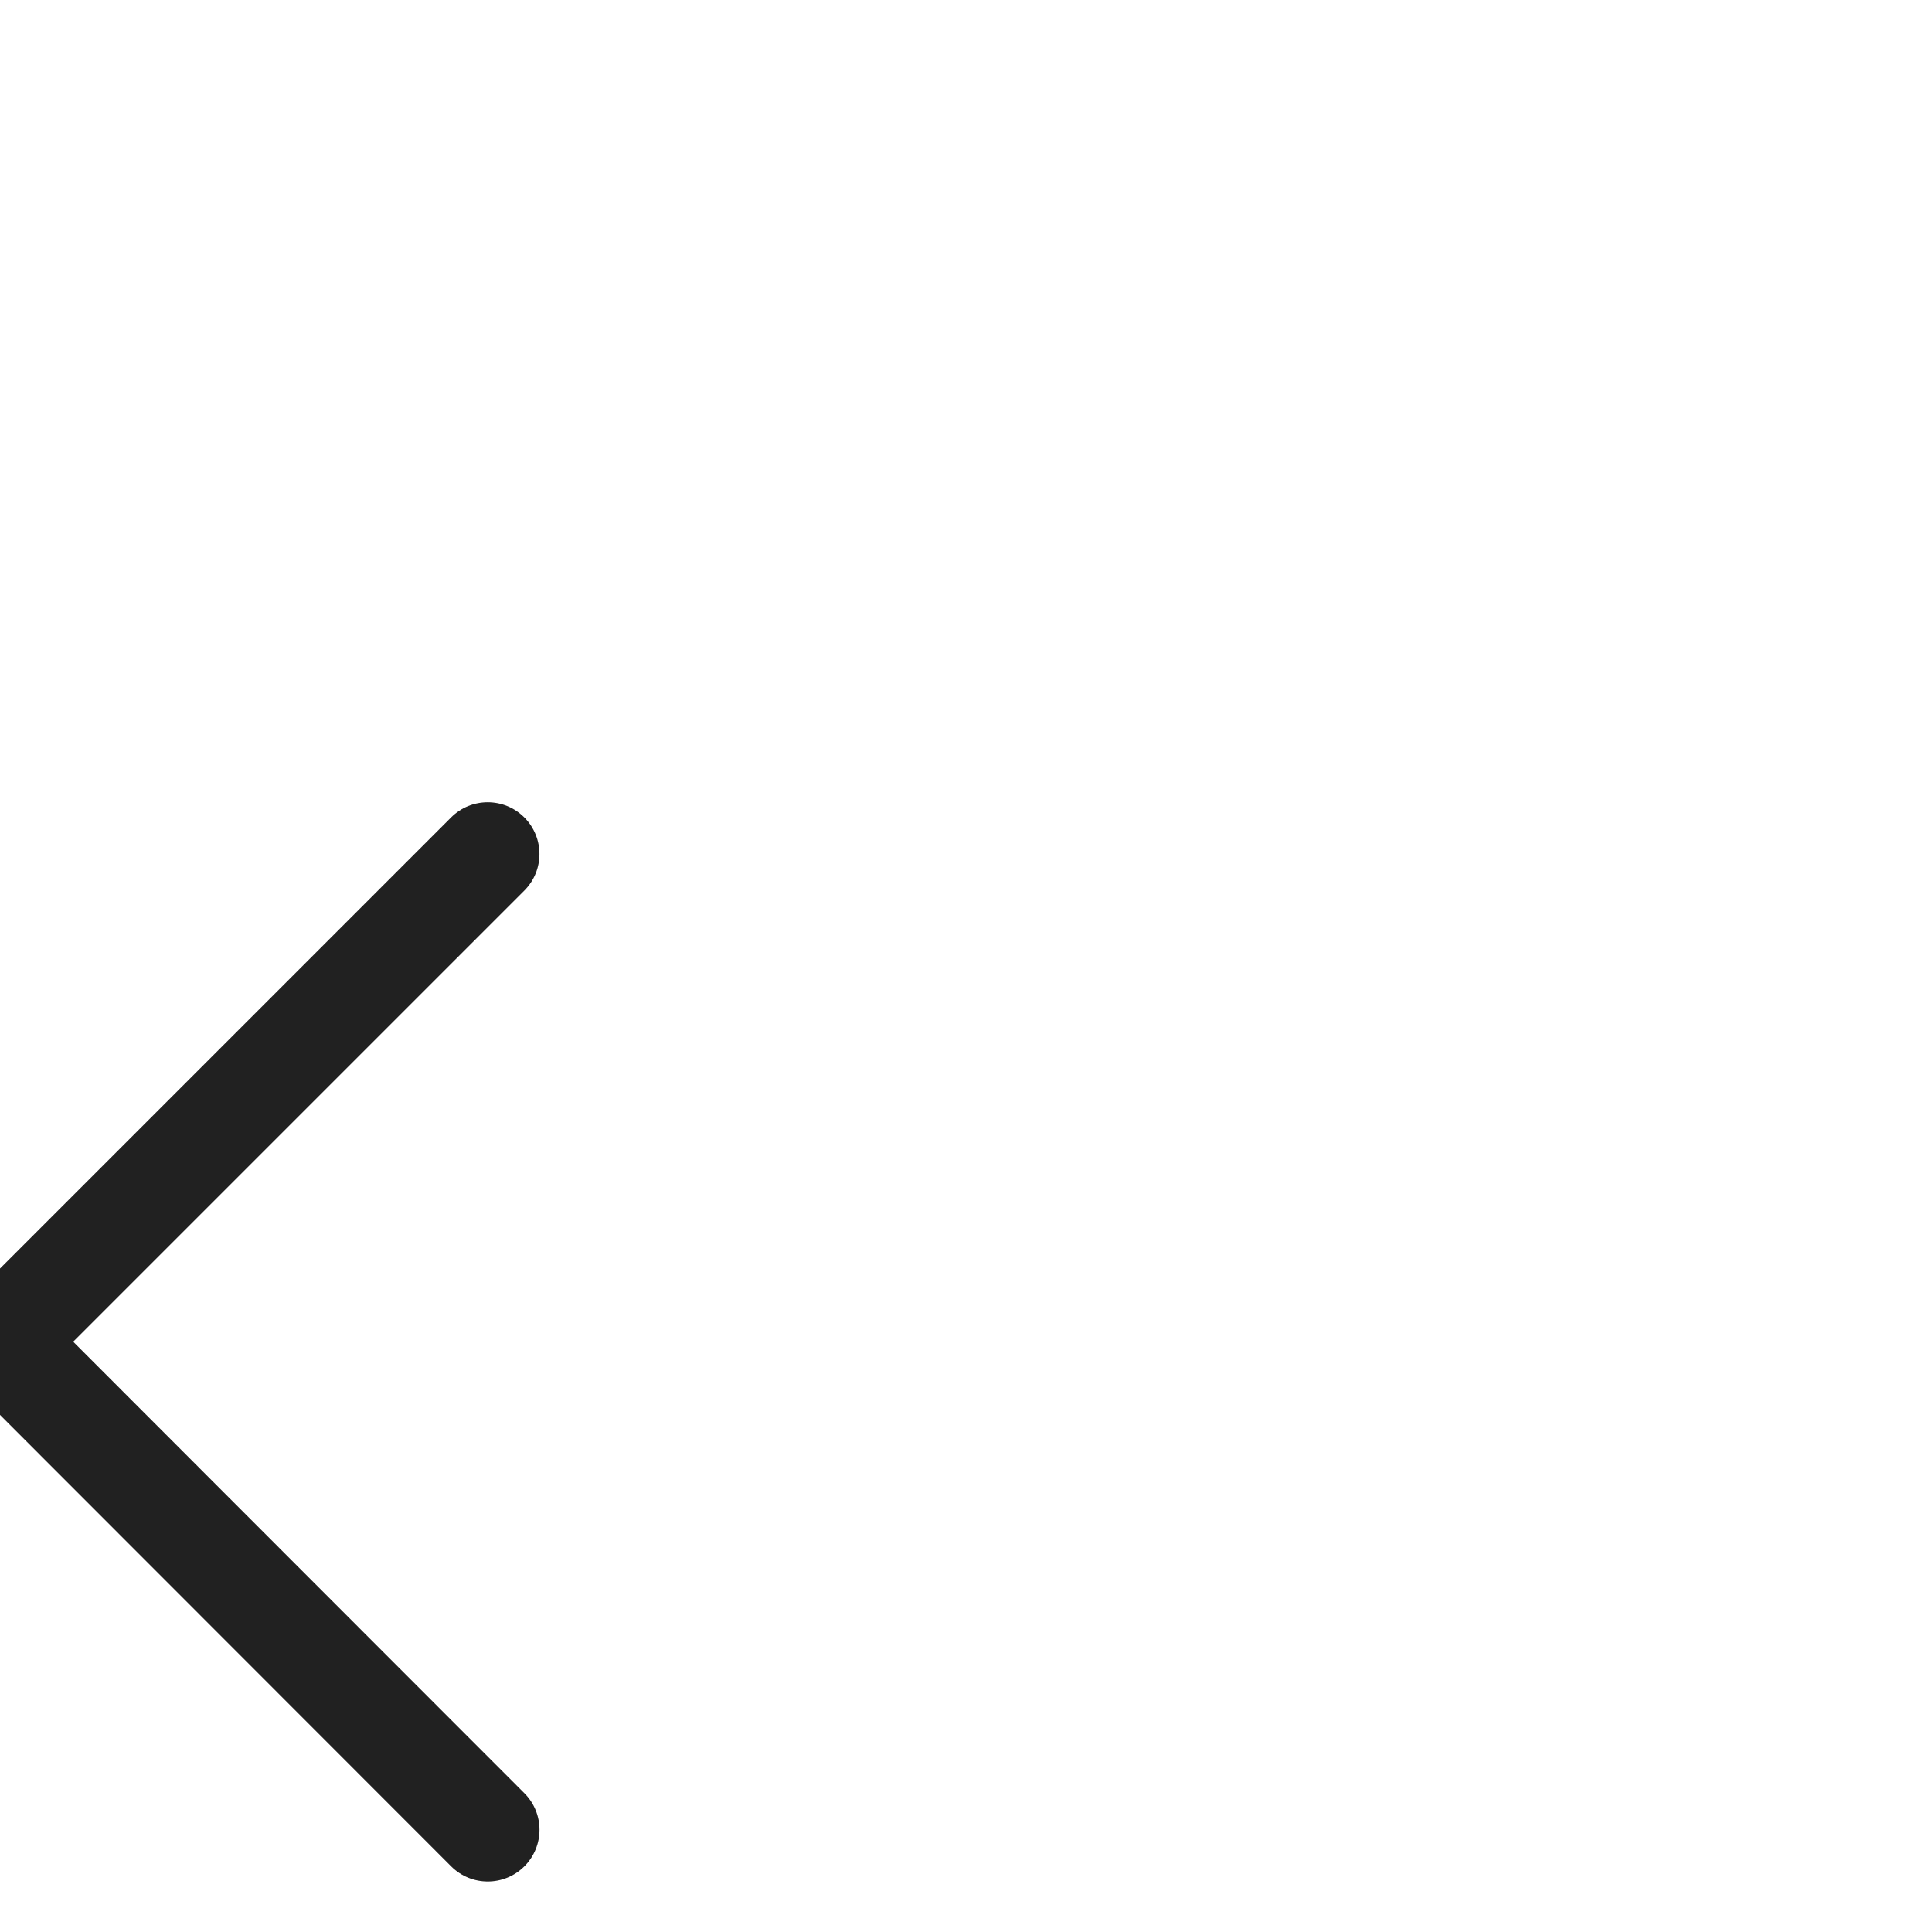
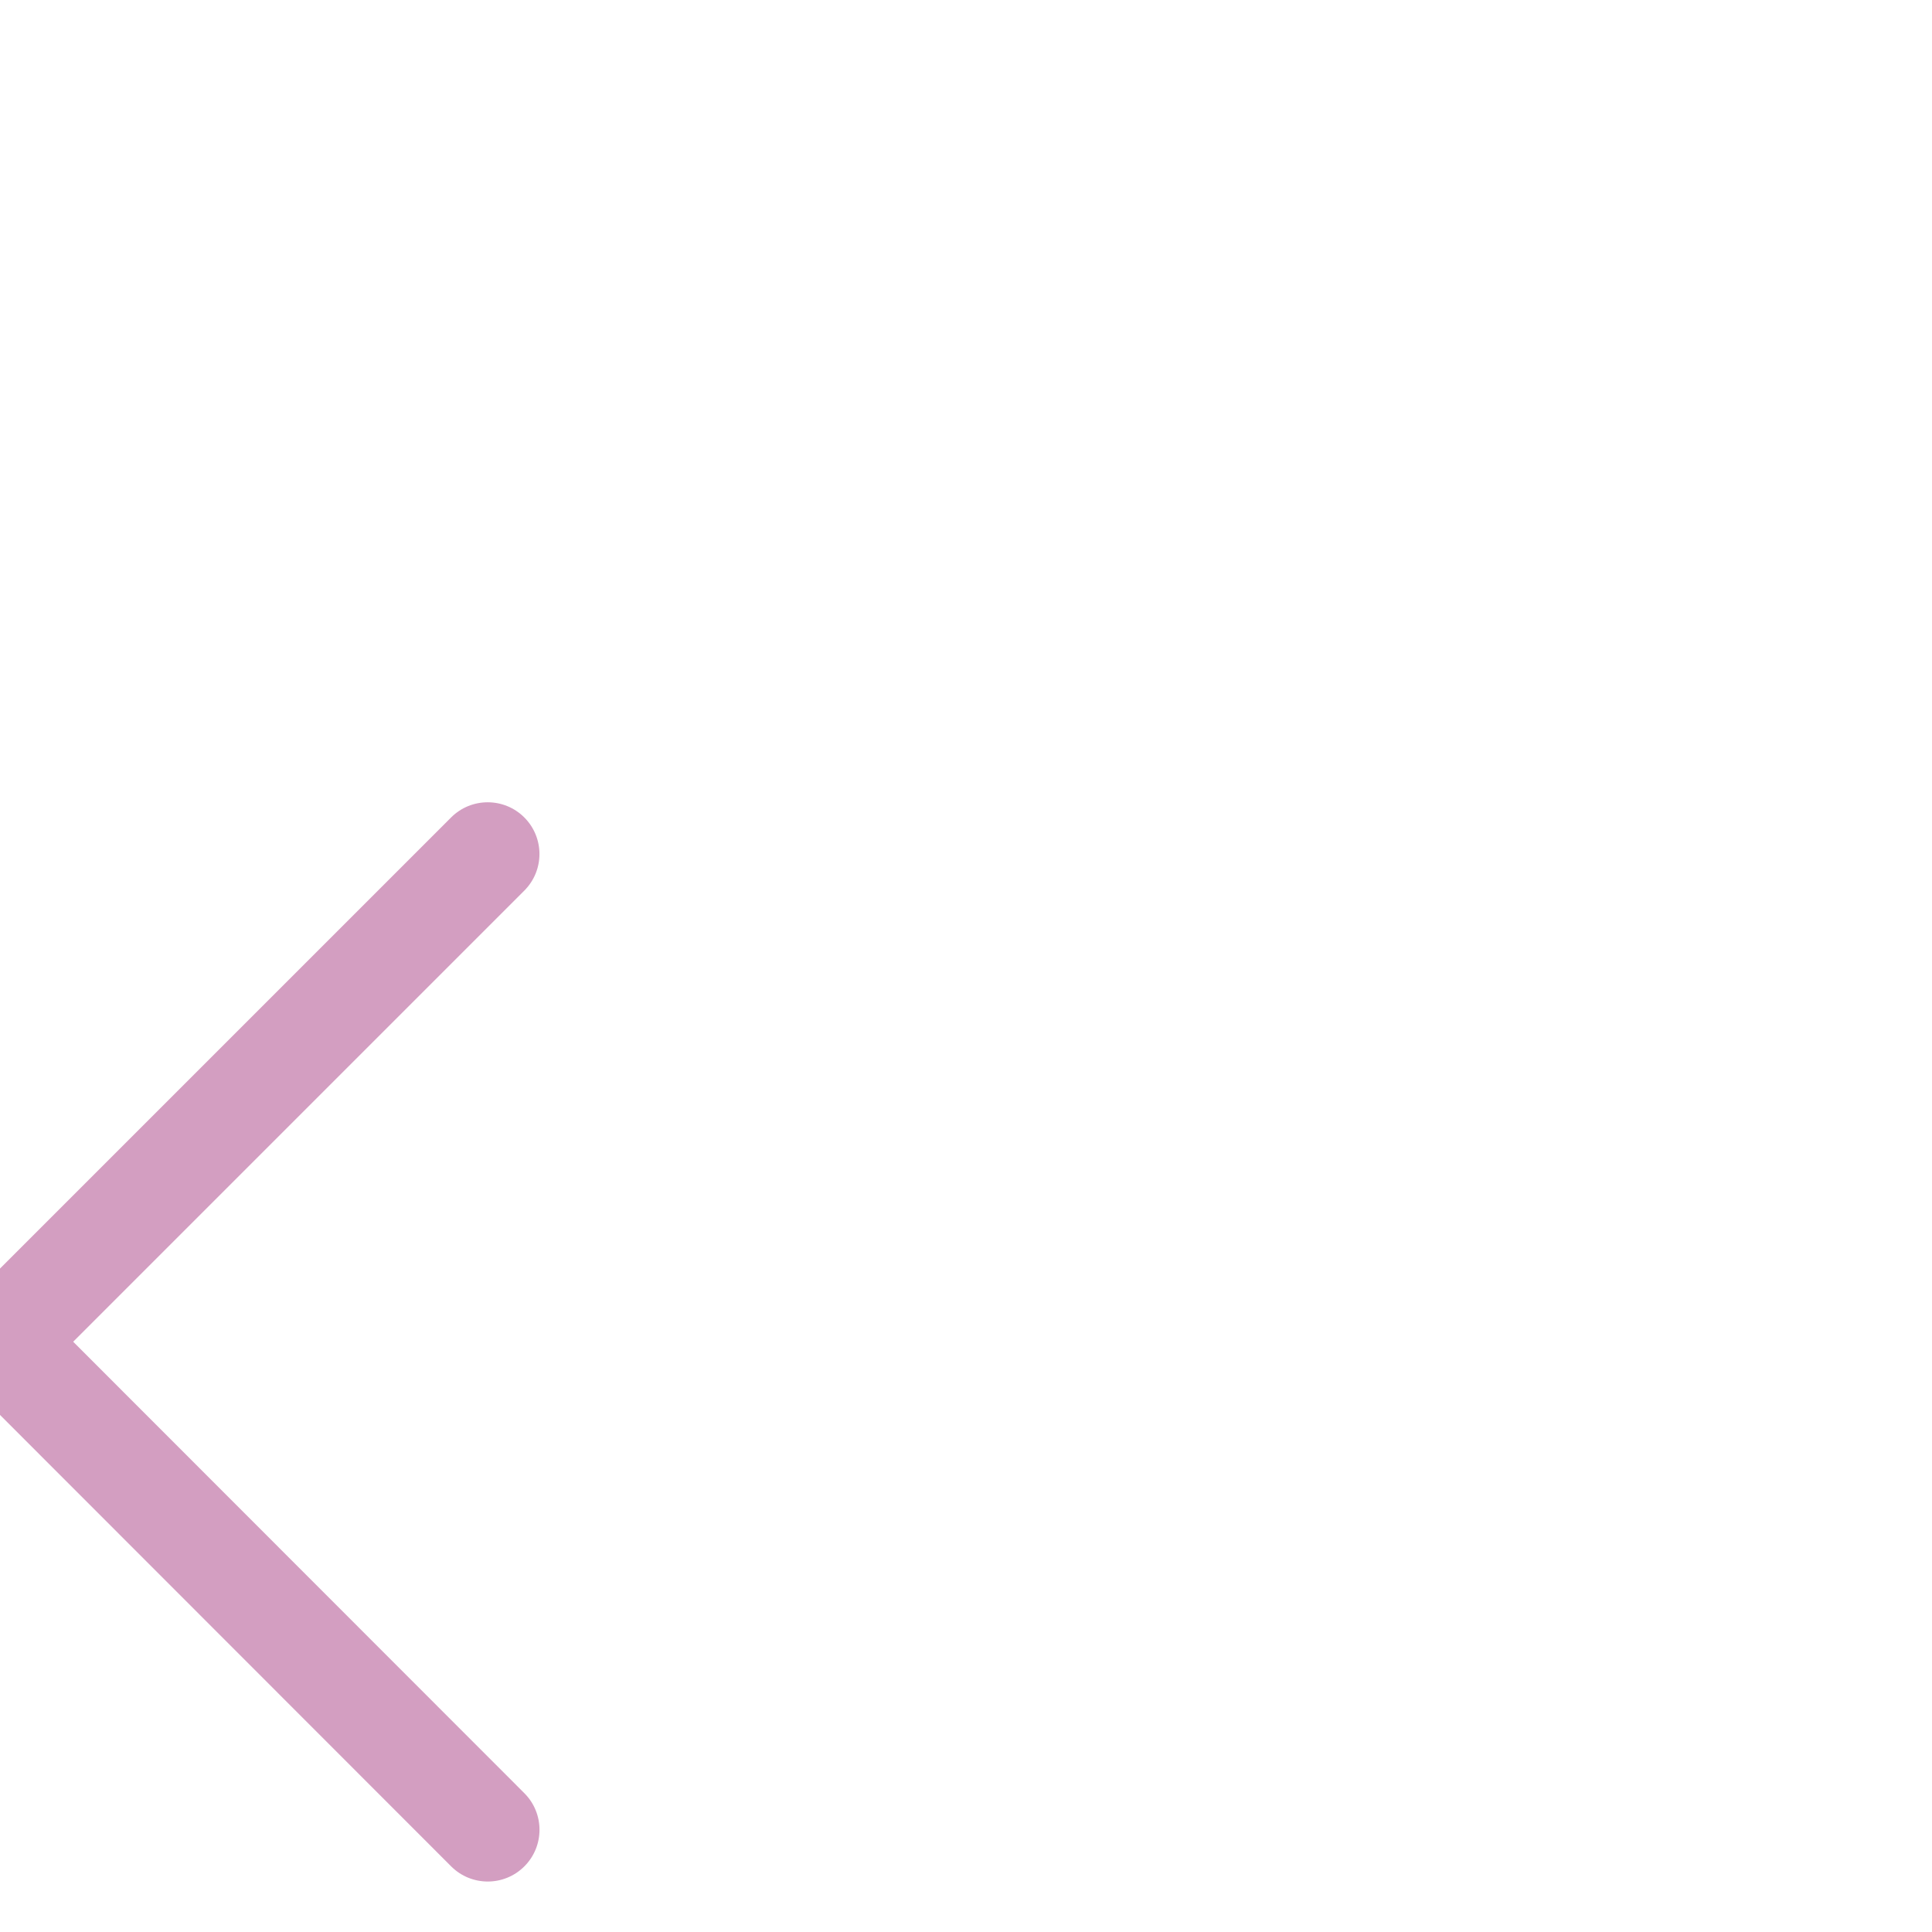
- <svg xmlns="http://www.w3.org/2000/svg" width="800px" height="800px" viewBox="0 0 28 28" version="1.1" fill="currentColor" transform="rotate(45)">
+ <svg xmlns="http://www.w3.org/2000/svg" width="800px" height="800px" viewBox="0 0 28 28" version="1.1" fill="#D39EC1" transform="rotate(45)">
  <g id="SVGRepo_bgCarrier" stroke-width="0" />
  <g id="SVGRepo_tracerCarrier" stroke-linecap="round" stroke-linejoin="round" />
  <g id="SVGRepo_iconCarrier">
-     <g id="🔍-Product-Icons" stroke="none" stroke-width="1" fill="currentColor" fill-rule="evenodd">
-       <g id="ic_fluent_add_28_regular" fill="#212121" fill-rule="nonzero">
+     <g id="🔍-Product-Icons" stroke="none" stroke-width="1" fill="#D39EC1" fill-rule="evenodd">
+       <g id="ic_fluent_add_28_regular" fill="#D39EC1" fill-rule="nonzero">
        <path d="M14.5,13 L14.5,3.754 C14.5,3.34 14.164,3.004 13.75,3.004 C13.336,3.004 13,3.34 13,3.754 L13,13 L3.754,13 C3.34,13 3.004,13.336 3.004,13.75 C3.004,14.164 3.34,14.5 3.754,14.5 L13,14.5 L13,23.752 C13,24.166 13.336,24.502 13.75,24.502 C14.164,24.502 14.5,24.166 14.5,23.752 L14.5,14.5 L23.75,14.503 C24.164,14.503 24.5,14.167 24.5,13.753 C24.5,13.339 24.164,13.003 23.75,13.003 L14.5,13 Z" id="🎨-Color"> </path>
      </g>
    </g>
  </g>
</svg>
